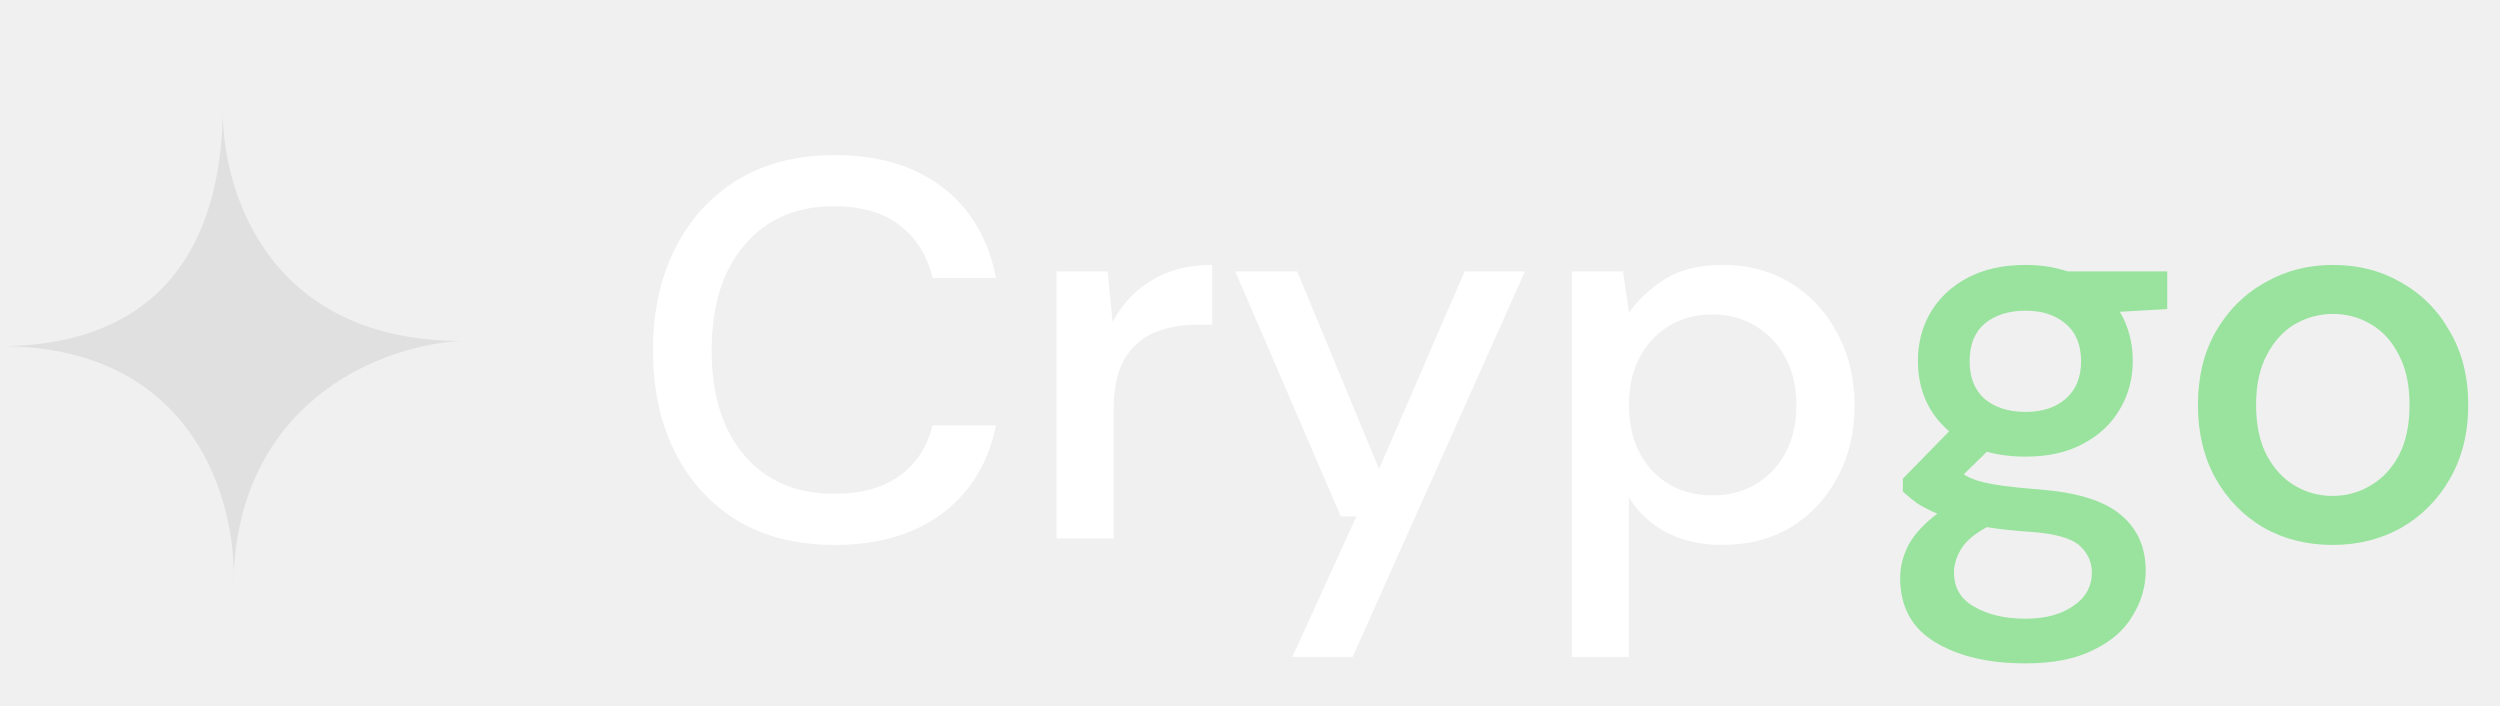
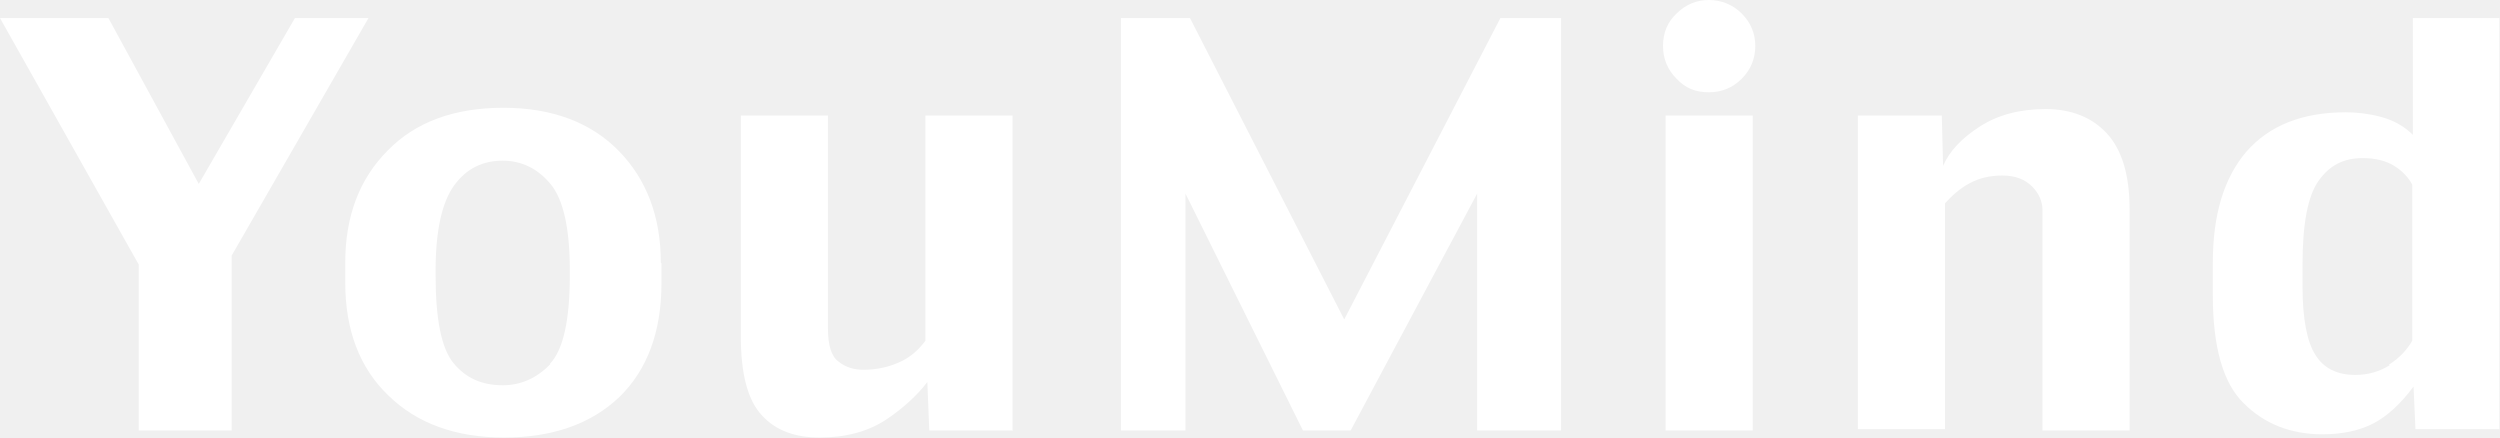
- <svg xmlns="http://www.w3.org/2000/svg" width="195" height="55" viewBox="0 0 195 55" fill="none">
-   <path d="M65.086 42.504C62.174 42.504 59.654 41.874 57.526 40.614C55.426 39.326 53.802 37.548 52.654 35.28C51.506 32.984 50.932 30.338 50.932 27.342C50.932 24.318 51.506 21.672 52.654 19.404C53.802 17.108 55.426 15.316 57.526 14.028C59.654 12.74 62.174 12.096 65.086 12.096C68.53 12.096 71.344 12.936 73.528 14.616C75.712 16.296 77.098 18.648 77.686 21.672H72.73C72.338 19.964 71.498 18.606 70.21 17.598C68.922 16.59 67.2 16.086 65.044 16.086C62.104 16.086 59.78 17.094 58.072 19.11C56.364 21.098 55.51 23.842 55.51 27.342C55.51 30.814 56.364 33.544 58.072 35.532C59.78 37.52 62.104 38.514 65.044 38.514C67.2 38.514 68.922 38.038 70.21 37.086C71.498 36.134 72.338 34.832 72.73 33.18H77.686C77.098 36.092 75.712 38.374 73.528 40.026C71.344 41.678 68.53 42.504 65.086 42.504ZM82.412 42V21.168H86.402L86.78 25.116C87.508 23.744 88.516 22.666 89.804 21.882C91.12 21.07 92.702 20.664 94.55 20.664V25.326H93.332C92.1 25.326 90.994 25.536 90.014 25.956C89.062 26.348 88.292 27.034 87.704 28.014C87.144 28.966 86.864 30.296 86.864 32.004V42H82.412ZM100.803 51.24L105.801 40.278H104.583L96.351 21.168H101.181L107.565 36.582L114.243 21.168H118.947L105.507 51.24H100.803ZM122.607 51.24V21.168H126.597L127.059 24.402C127.731 23.422 128.655 22.554 129.831 21.798C131.007 21.042 132.519 20.664 134.367 20.664C136.383 20.664 138.161 21.14 139.701 22.092C141.241 23.044 142.445 24.346 143.313 25.998C144.209 27.65 144.657 29.526 144.657 31.626C144.657 33.726 144.209 35.602 143.313 37.254C142.445 38.878 141.241 40.166 139.701 41.118C138.161 42.042 136.369 42.504 134.325 42.504C132.701 42.504 131.259 42.182 129.999 41.538C128.767 40.894 127.787 39.984 127.059 38.808V51.24H122.607ZM133.569 38.64C135.473 38.64 137.041 37.996 138.273 36.708C139.505 35.392 140.121 33.684 140.121 31.584C140.121 30.212 139.841 28.994 139.281 27.93C138.721 26.866 137.951 26.04 136.971 25.452C135.991 24.836 134.857 24.528 133.569 24.528C131.665 24.528 130.097 25.186 128.865 26.502C127.661 27.818 127.059 29.512 127.059 31.584C127.059 33.684 127.661 35.392 128.865 36.708C130.097 37.996 131.665 38.64 133.569 38.64Z" fill="white" />
-   <path d="M157.998 35.616C156.906 35.616 155.898 35.49 154.974 35.238L153.168 37.002C153.476 37.198 153.854 37.366 154.302 37.506C154.75 37.646 155.38 37.772 156.192 37.884C157.004 37.996 158.11 38.108 159.51 38.22C162.282 38.472 164.284 39.144 165.516 40.236C166.748 41.3 167.364 42.728 167.364 44.52C167.364 45.752 167.028 46.914 166.356 48.006C165.712 49.126 164.69 50.022 163.29 50.694C161.918 51.394 160.154 51.744 157.998 51.744C155.086 51.744 152.72 51.184 150.9 50.064C149.108 48.972 148.212 47.306 148.212 45.066C148.212 44.198 148.436 43.33 148.884 42.462C149.36 41.622 150.102 40.824 151.11 40.068C150.522 39.816 150.004 39.55 149.556 39.27C149.136 38.962 148.758 38.654 148.422 38.346V37.338L152.034 33.642C150.41 32.242 149.598 30.408 149.598 28.14C149.598 26.768 149.92 25.522 150.564 24.402C151.236 23.254 152.202 22.344 153.462 21.672C154.722 21 156.234 20.664 157.998 20.664C159.174 20.664 160.266 20.832 161.274 21.168H169.044V24.108L165.348 24.318C166.02 25.466 166.356 26.74 166.356 28.14C166.356 29.54 166.02 30.8 165.348 31.92C164.704 33.04 163.752 33.936 162.492 34.608C161.26 35.28 159.762 35.616 157.998 35.616ZM157.998 32.13C159.286 32.13 160.322 31.794 161.106 31.122C161.918 30.422 162.324 29.442 162.324 28.182C162.324 26.894 161.918 25.914 161.106 25.242C160.322 24.57 159.286 24.234 157.998 24.234C156.682 24.234 155.618 24.57 154.806 25.242C154.022 25.914 153.63 26.894 153.63 28.182C153.63 29.442 154.022 30.422 154.806 31.122C155.618 31.794 156.682 32.13 157.998 32.13ZM152.412 44.646C152.412 45.85 152.944 46.746 154.008 47.334C155.072 47.95 156.402 48.258 157.998 48.258C159.538 48.258 160.784 47.922 161.736 47.25C162.688 46.606 163.164 45.738 163.164 44.646C163.164 43.834 162.842 43.134 162.198 42.546C161.554 41.986 160.336 41.636 158.544 41.496C157.2 41.412 156.01 41.286 154.974 41.118C153.994 41.65 153.322 42.224 152.958 42.84C152.594 43.456 152.412 44.058 152.412 44.646ZM181.939 42.504C179.951 42.504 178.159 42.056 176.563 41.16C174.995 40.236 173.749 38.962 172.825 37.338C171.901 35.686 171.439 33.768 171.439 31.584C171.439 29.4 171.901 27.496 172.825 25.872C173.777 24.22 175.051 22.946 176.647 22.05C178.243 21.126 180.021 20.664 181.981 20.664C183.969 20.664 185.747 21.126 187.315 22.05C188.911 22.946 190.171 24.22 191.095 25.872C192.047 27.496 192.523 29.4 192.523 31.584C192.523 33.768 192.047 35.686 191.095 37.338C190.171 38.962 188.911 40.236 187.315 41.16C185.719 42.056 183.927 42.504 181.939 42.504ZM181.939 38.682C183.003 38.682 183.983 38.416 184.879 37.884C185.803 37.352 186.545 36.568 187.105 35.532C187.665 34.468 187.945 33.152 187.945 31.584C187.945 30.016 187.665 28.714 187.105 27.678C186.573 26.614 185.845 25.816 184.921 25.284C184.025 24.752 183.045 24.486 181.981 24.486C180.917 24.486 179.923 24.752 178.999 25.284C178.103 25.816 177.375 26.614 176.815 27.678C176.255 28.714 175.975 30.016 175.975 31.584C175.975 33.152 176.255 34.468 176.815 35.532C177.375 36.568 178.103 37.352 178.999 37.884C179.895 38.416 180.875 38.682 181.939 38.682Z" fill="#99E39E" />
-   <path d="M0 27C5.951 27 16.961 25.211 17.381 8.969C17.375 8.632 17.38 8.308 17.393 8C17.393 8.328 17.389 8.651 17.381 8.969C17.486 15.401 21.24 26.596 36 26.596C30.247 26.857 18.916 30.869 18.234 44.677C18.24 45.142 18.229 45.585 18.202 46C18.202 45.549 18.213 45.109 18.234 44.677C18.15 38.059 14.514 27 0 27Z" fill="#E0E0E0" />
+ <svg xmlns="http://www.w3.org/2000/svg" width="38.74" height="6.78" viewBox="0 0 38.74 6.78">
+   <defs>
+     <style>
+       .cls-1 {
+         fill: #fff;
+       }
+     </style>
+   </defs>
+   <g id="_レイヤー_1-2" data-name="レイヤー 1">
+     <g>
+       <path class="cls-1" d="M5.71.28l-2.12,3.68v2.71h-1.44v-2.57L0,.28h1.68l1.4,2.57L4.57.28h1.13Z" />
+       <path class="cls-1" d="M8.53,5.64c-.21.22-.46.33-.74.33-.32,0-.57-.11-.76-.34-.19-.23-.28-.68-.28-1.37v-.07c0-.62.1-1.06.29-1.32.19-.26.44-.38.75-.38.29,0,.54.12.74.36.2.24.3.69.3,1.34v.07c0,.7-.1,1.16-.31,1.38ZM10.24,4.07c0-.71-.22-1.29-.65-1.73-.43-.44-1.03-.67-1.79-.67s-1.36.22-1.79.66c-.44.44-.66,1.02-.66,1.74v.31c0,.73.22,1.32.67,1.75.44.43,1.04.65,1.79.65s1.35-.21,1.79-.63c.43-.42.65-1.01.65-1.76v-.31Z" />
+       <path class="cls-1" d="M15.7,6.67h-1.3l-.03-.75c-.16.21-.38.41-.65.59-.28.18-.62.27-1.02.27-.38,0-.68-.11-.89-.34-.22-.23-.33-.64-.33-1.22V1.79h1.35v3.3c0,.25.05.43.16.51.11.09.24.13.39.13.2,0,.38-.04.54-.11.17-.07.31-.19.42-.34V1.79h1.35v4.87Z" />
+       <path class="cls-1" d="M24.19,6.67h-1.3v-3.67l-1.96,3.67h-.74l-1.82-3.67v3.67h-1V.28h1.07l2.39,4.67L23.25.28h.94v6.39Z" />
+       <path class="cls-1" d="M27.2.71c0,.2-.07.37-.21.51-.14.14-.31.21-.51.21s-.36-.06-.5-.21c-.14-.14-.21-.31-.21-.51s.07-.37.21-.5c.14-.14.31-.21.5-.21s.37.07.51.21c.14.14.21.31.21.5ZM27.16,6.67h-1.35V1.79h1.35v4.87Z" />
+       <path class="cls-1" d="M33,6.67h-1.35v-3.42c0-.12-.05-.25-.16-.36-.11-.11-.26-.17-.46-.17s-.36.04-.51.12c-.15.08-.27.19-.38.31v3.5h-1.35V1.79h1.3l.02.78c.1-.23.29-.43.57-.61.28-.18.62-.27,1.02-.27s.72.13.95.38c.23.25.35.64.35,1.17v3.42Z" />
+       <path class="cls-1" d="M37.03,5.66c-.16.1-.34.15-.53.15-.28,0-.49-.1-.62-.31-.13-.2-.2-.56-.2-1.06v-.34c0-.63.08-1.06.25-1.3.17-.24.39-.35.68-.35.2,0,.36.04.49.12.13.08.22.18.28.29v2.42c-.08.14-.2.27-.36.37ZM38.74.28h-1.35v1.81c-.14-.14-.31-.23-.5-.28-.19-.05-.37-.07-.54-.07-.68,0-1.19.21-1.54.61-.35.41-.52.98-.52,1.72v.51c0,.8.16,1.36.48,1.67.32.32.73.48,1.22.48.31,0,.58-.06.79-.17.21-.11.42-.3.62-.57l.03.66h1.3V.28Z" />
+     </g>
+   </g>
</svg>
